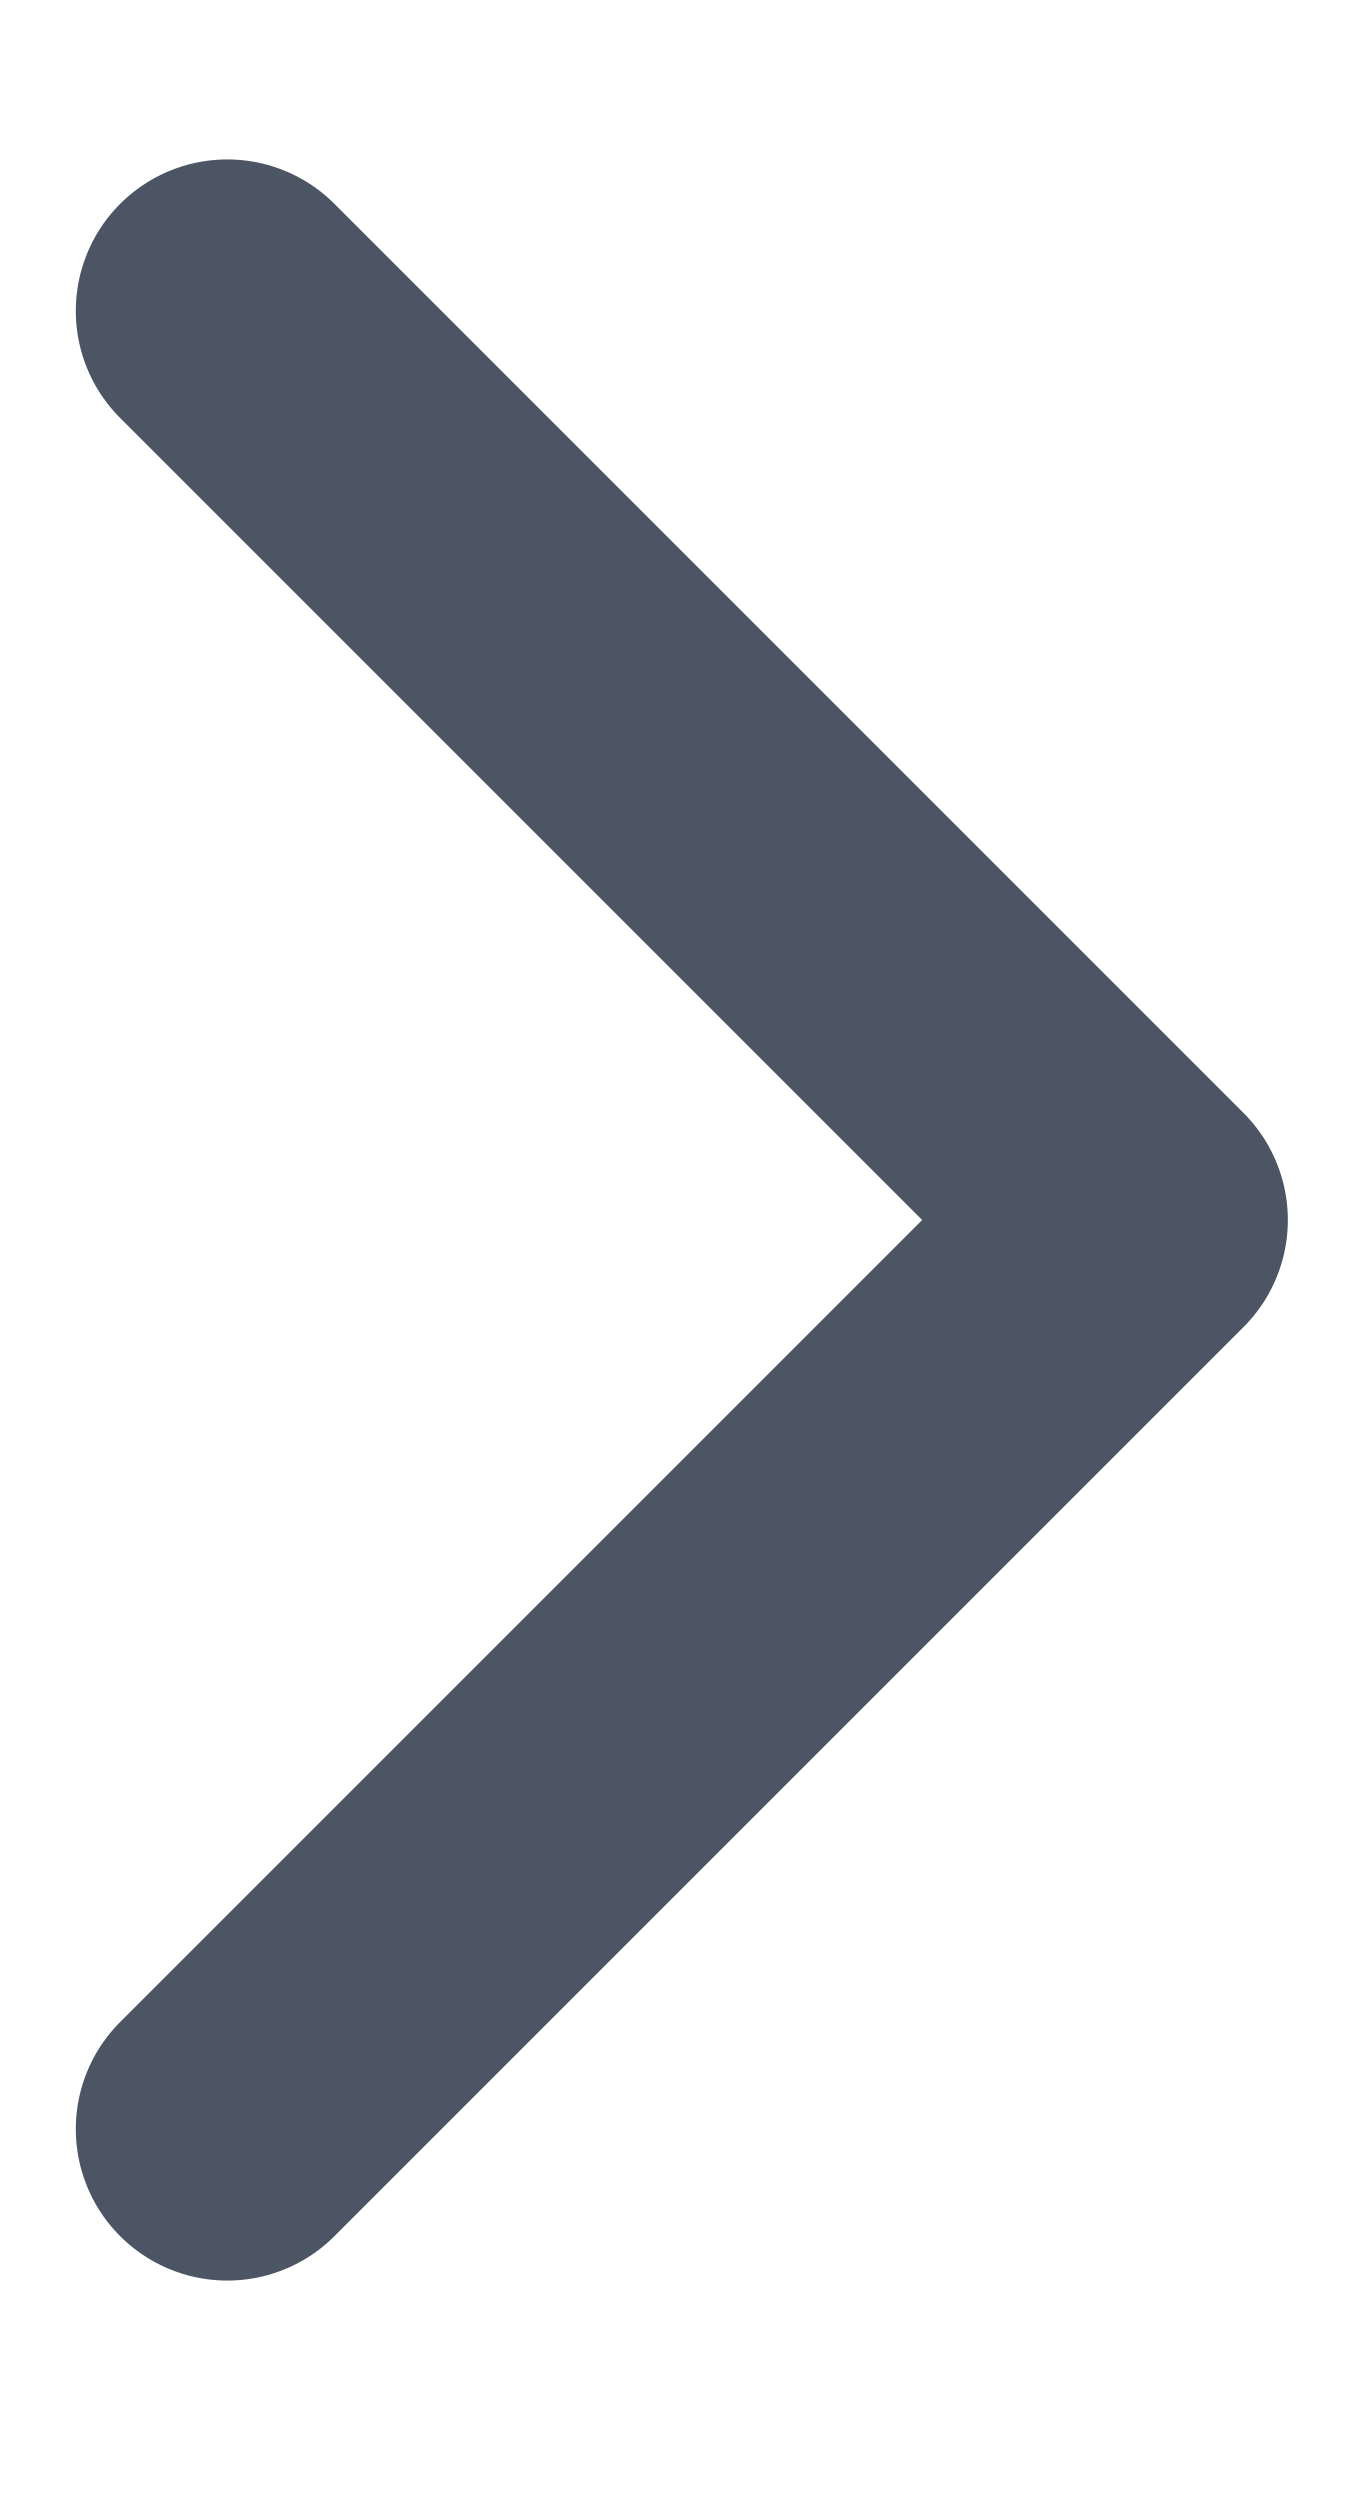
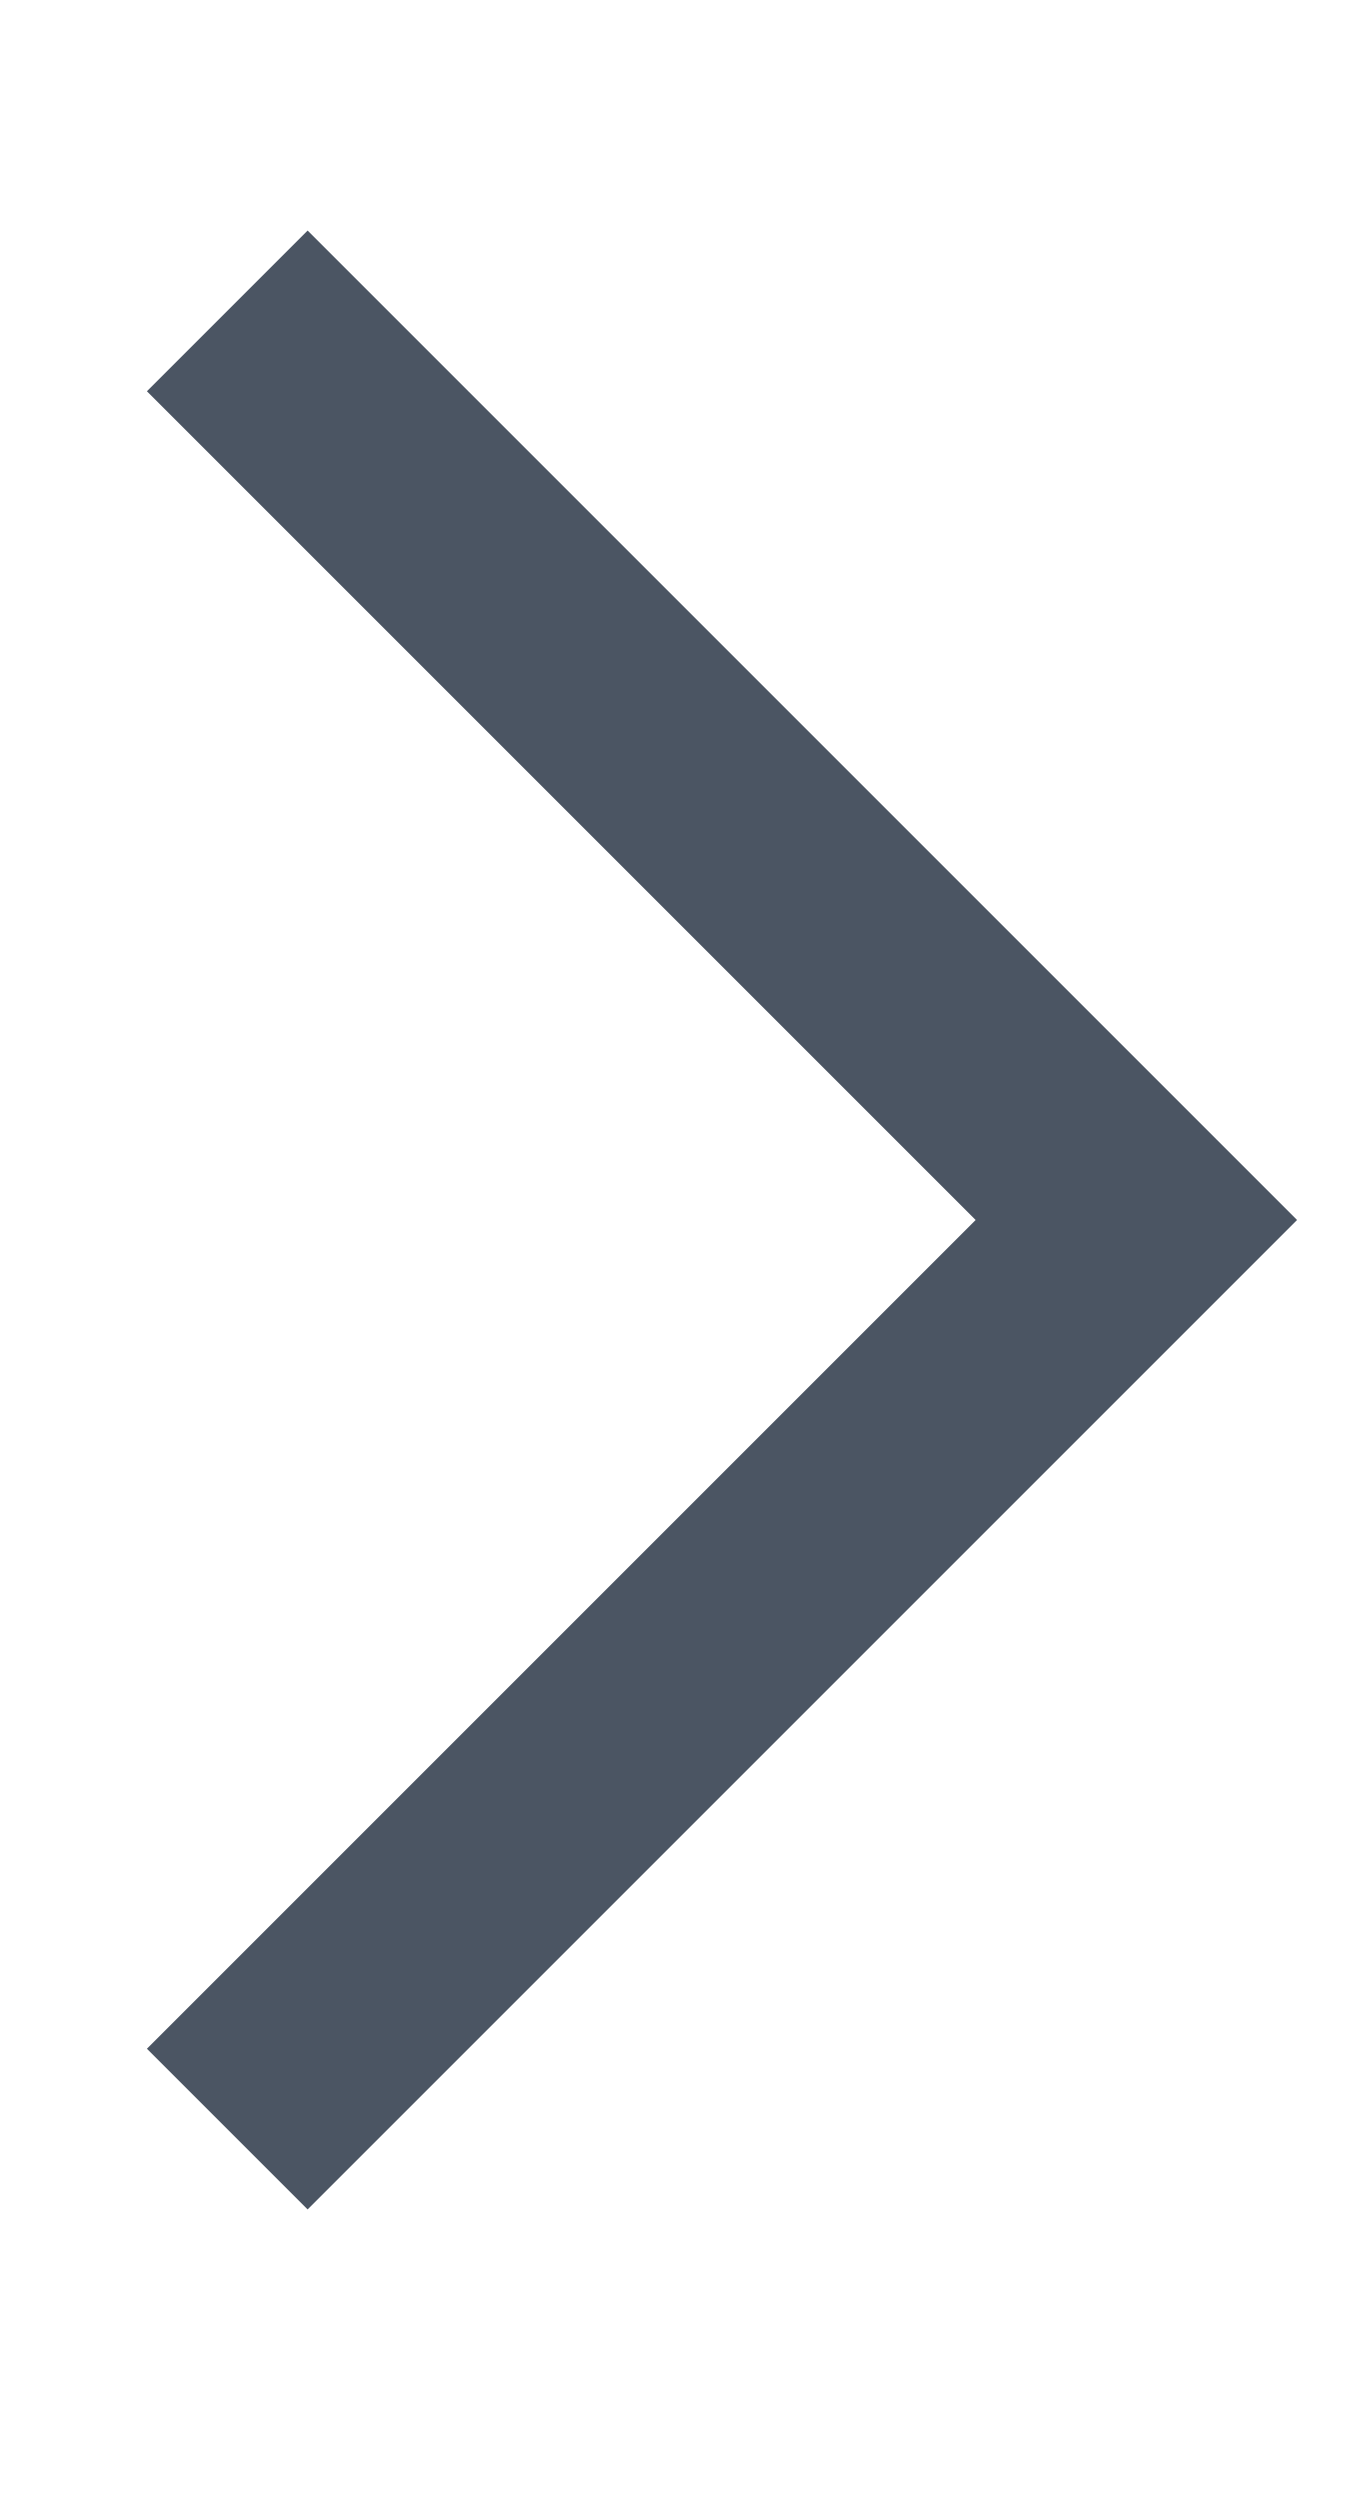
<svg xmlns="http://www.w3.org/2000/svg" width="6" height="11" viewBox="0 0 6 11" fill="none">
-   <path d="M1 9.368L5 5.368L1 1.368" stroke="#4B5563" stroke-width="1.333" stroke-linecap="round" stroke-linejoin="round" />
+   <path d="M1 9.368L5 5.368L1 1.368" stroke="#4B5563" strokeWidth="1.333" strokeLinecap="round" strokeLinejoin="round" />
</svg>
